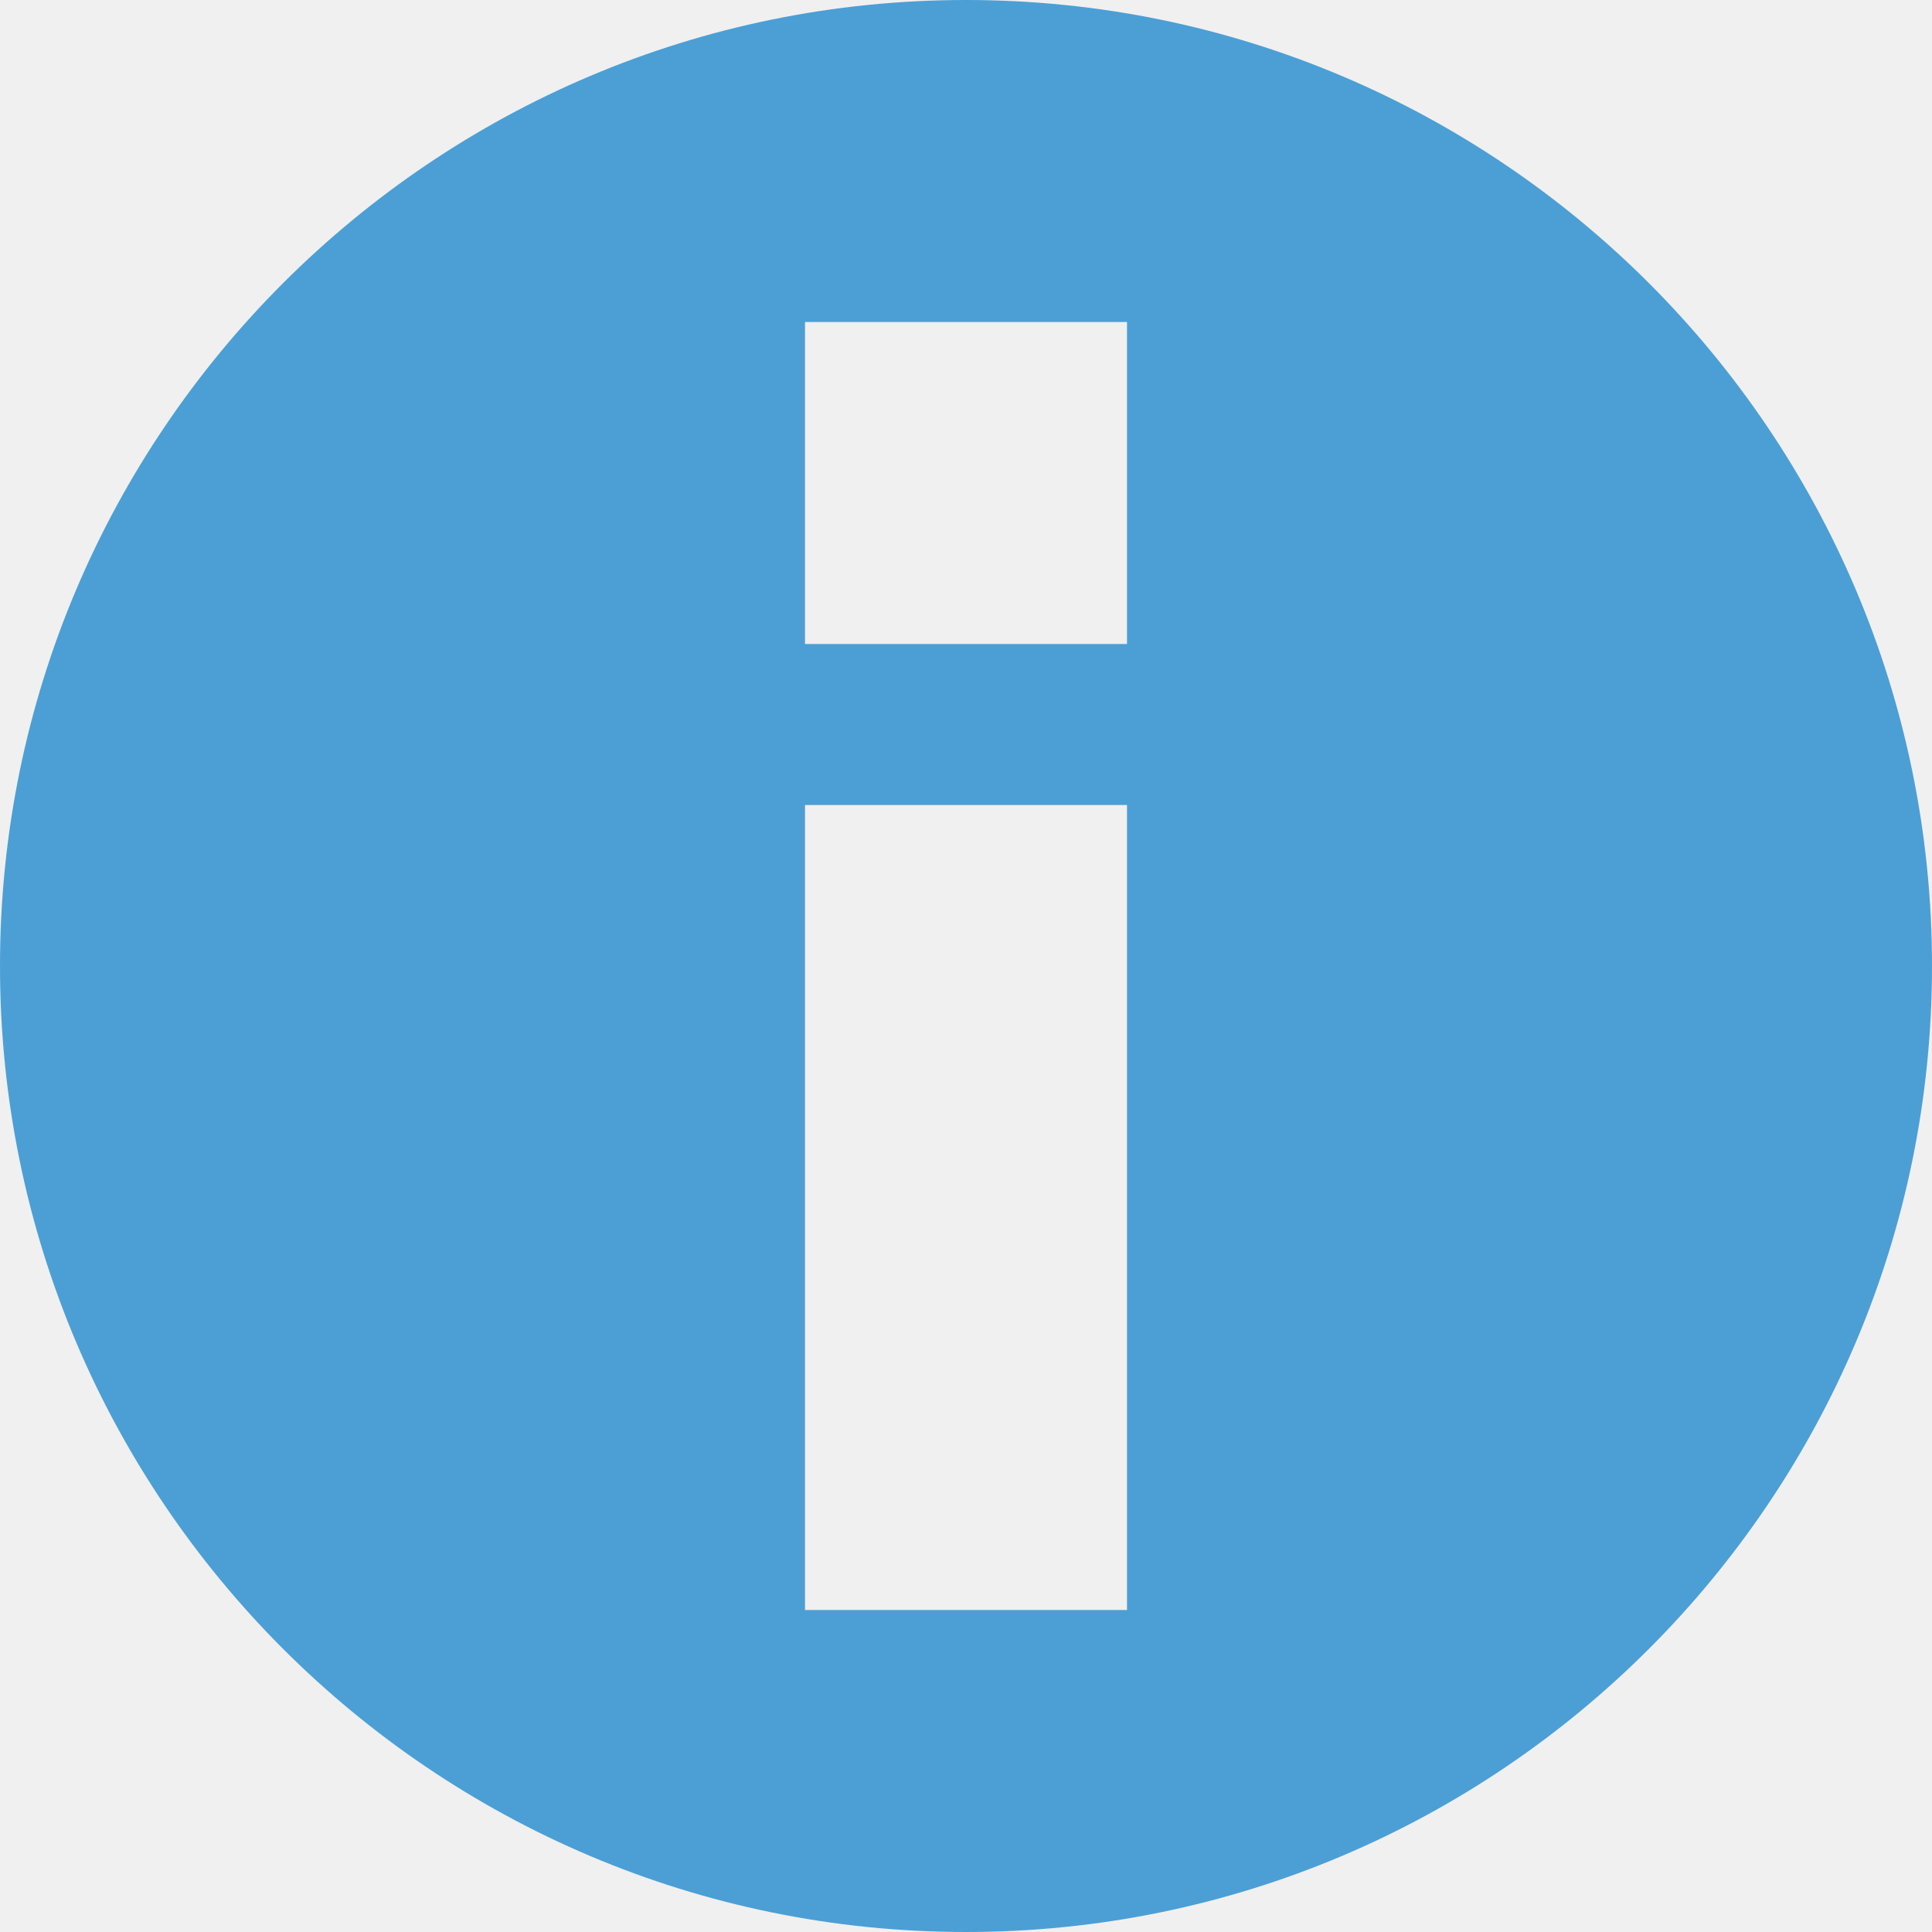
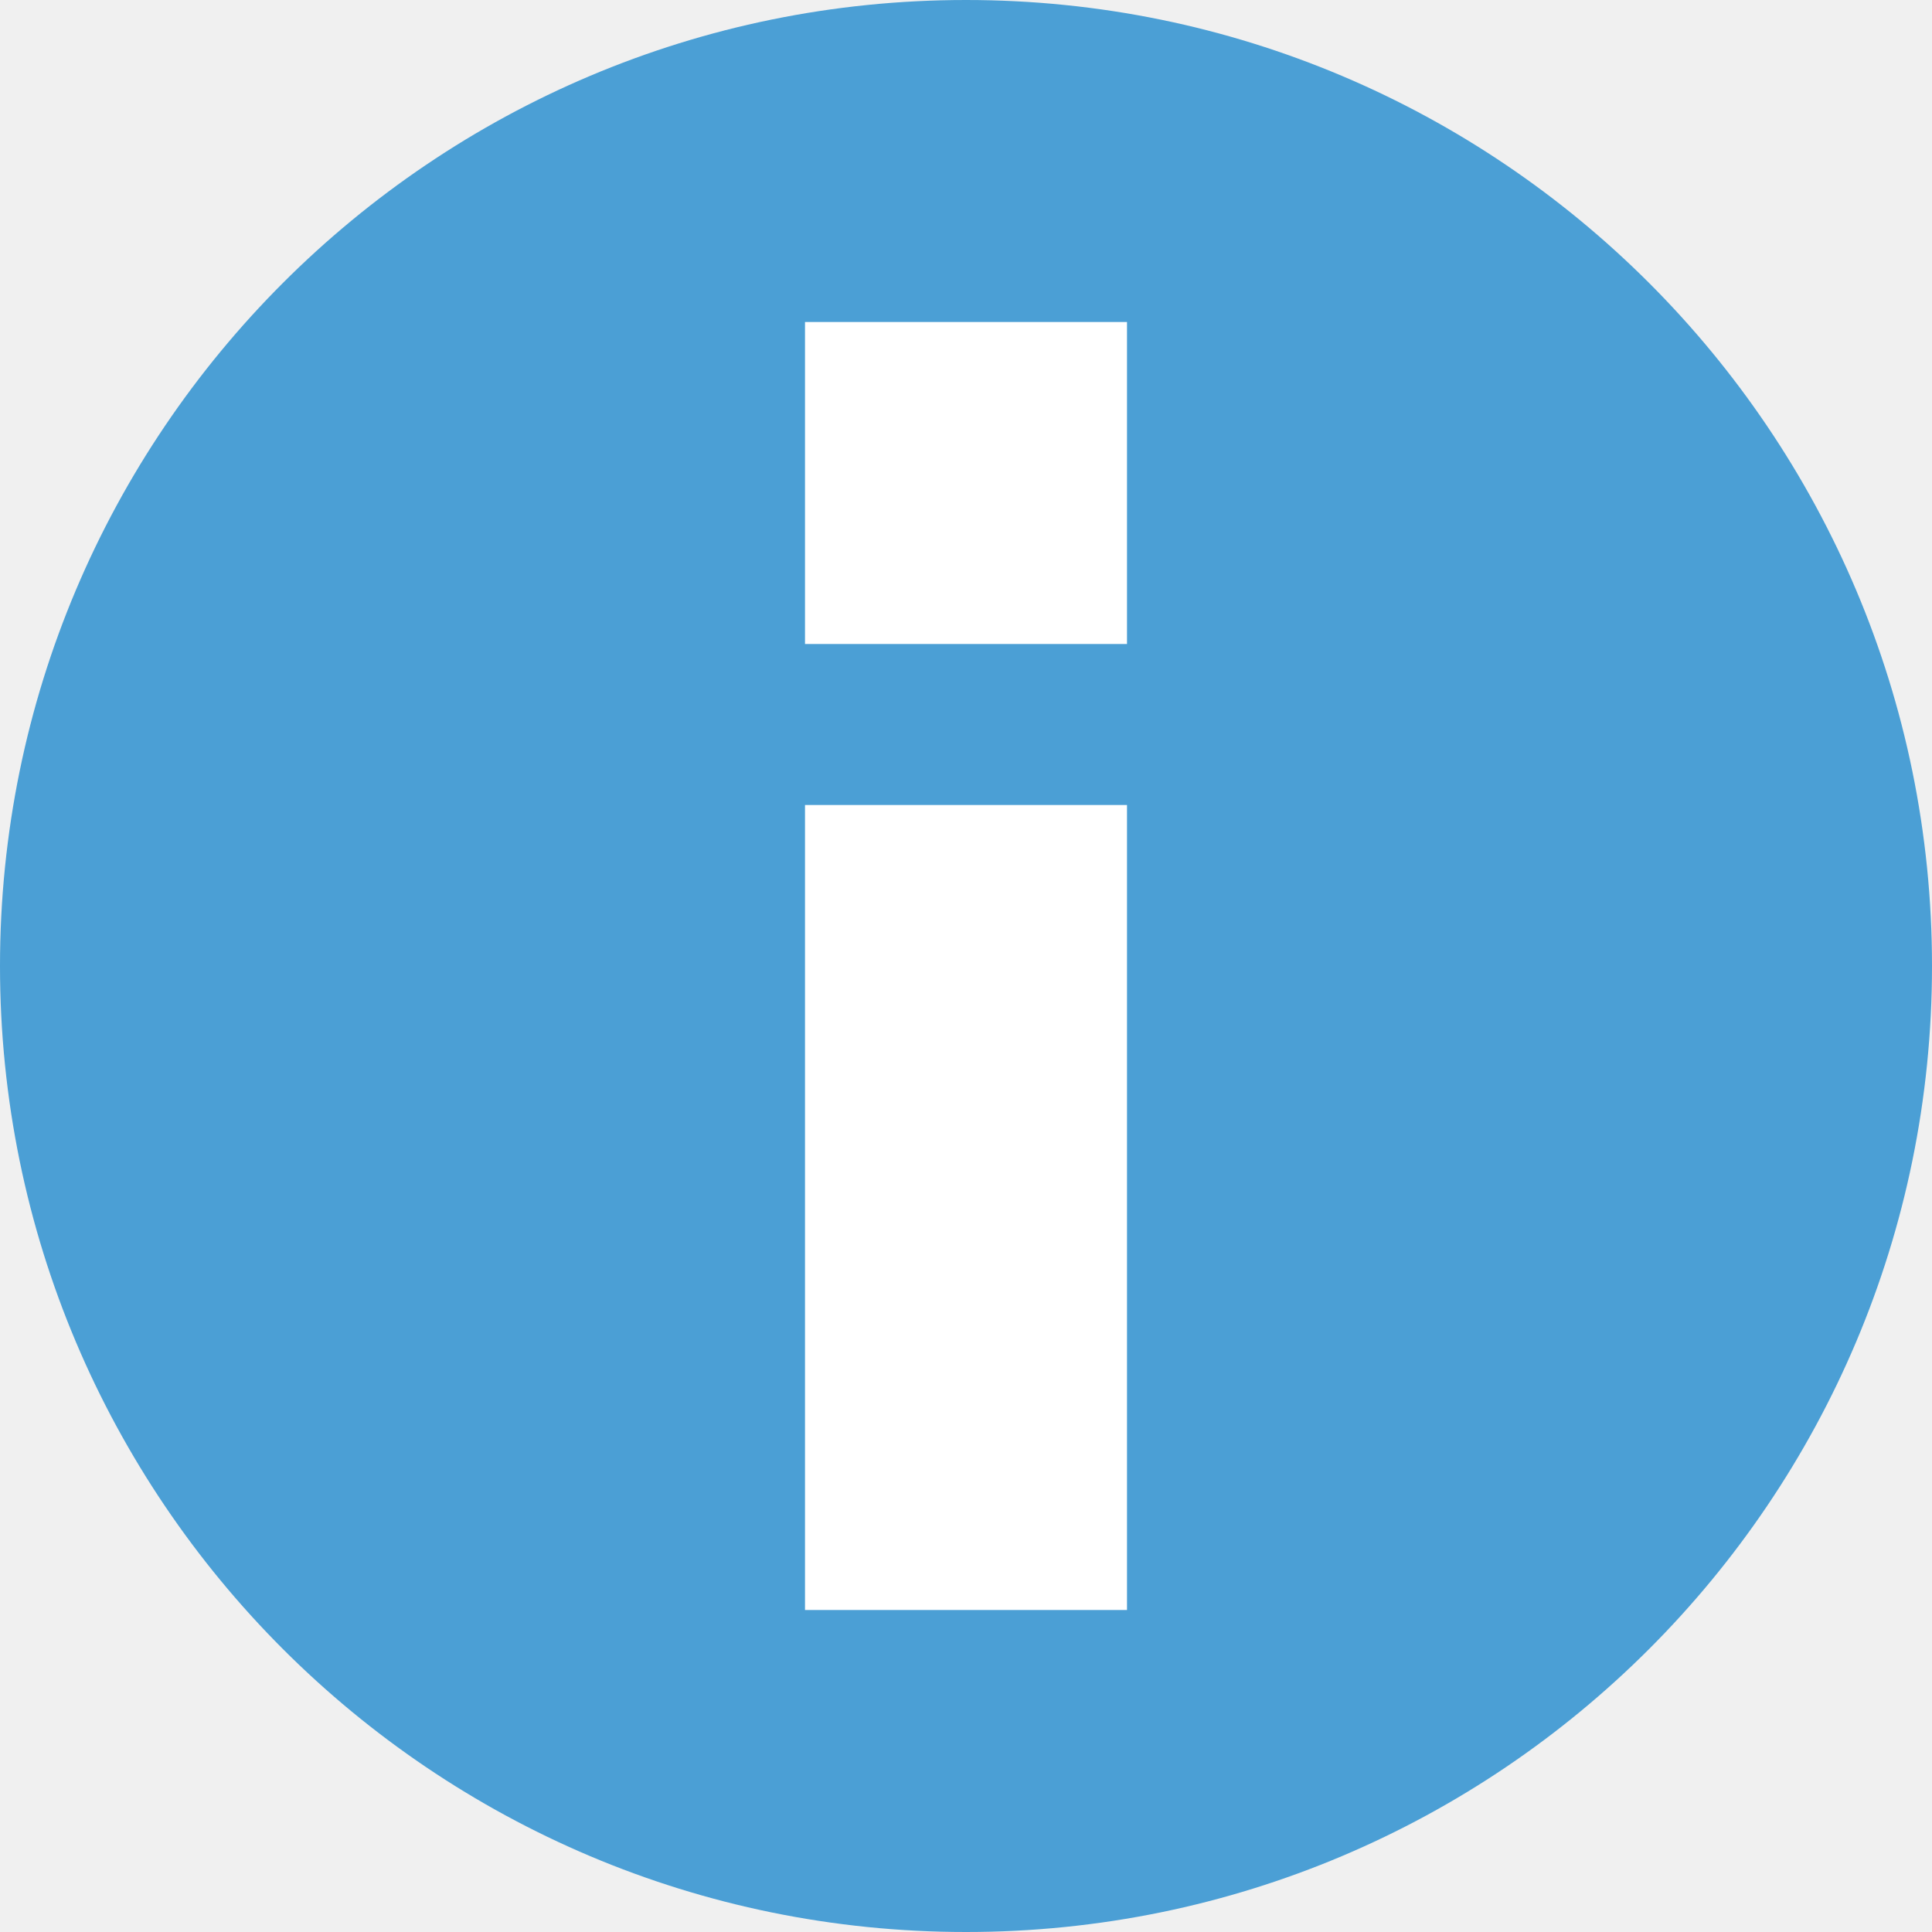
- <svg xmlns="http://www.w3.org/2000/svg" class="little-spacer-right" version="1.1" width="16" height="16" viewBox="2 2 12 12" xml:space="preserve" style="fill-rule: evenodd; clip-rule: evenodd; stroke-linejoin: round; stroke-miterlimit: 1.414;">
-   <path d="M8 2c3.311 0 6 2.689 6 6s-2.689 6-6 6-6-2.689-6-6 2.689-6 6-6zm1 5H7v5h2V7zm0-3H7v2h2V4z" style="fill: rgb(75, 159, 213);" />
+ <svg xmlns="http://www.w3.org/2000/svg" viewBox="0 0 18 18" height="18" width="18">
+   <defs>
+     <style>.a{fill:#4b9fd5;}.b{fill:#fff;}</style>
+   </defs>
+   <circle class="a" cx="9" cy="9" r="9" />
+   <rect class="b" x="7.5" y="7.5" width="3" height="7.5" />
+   <rect class="b" x="7.5" y="3" width="3" height="3" />
</svg>
